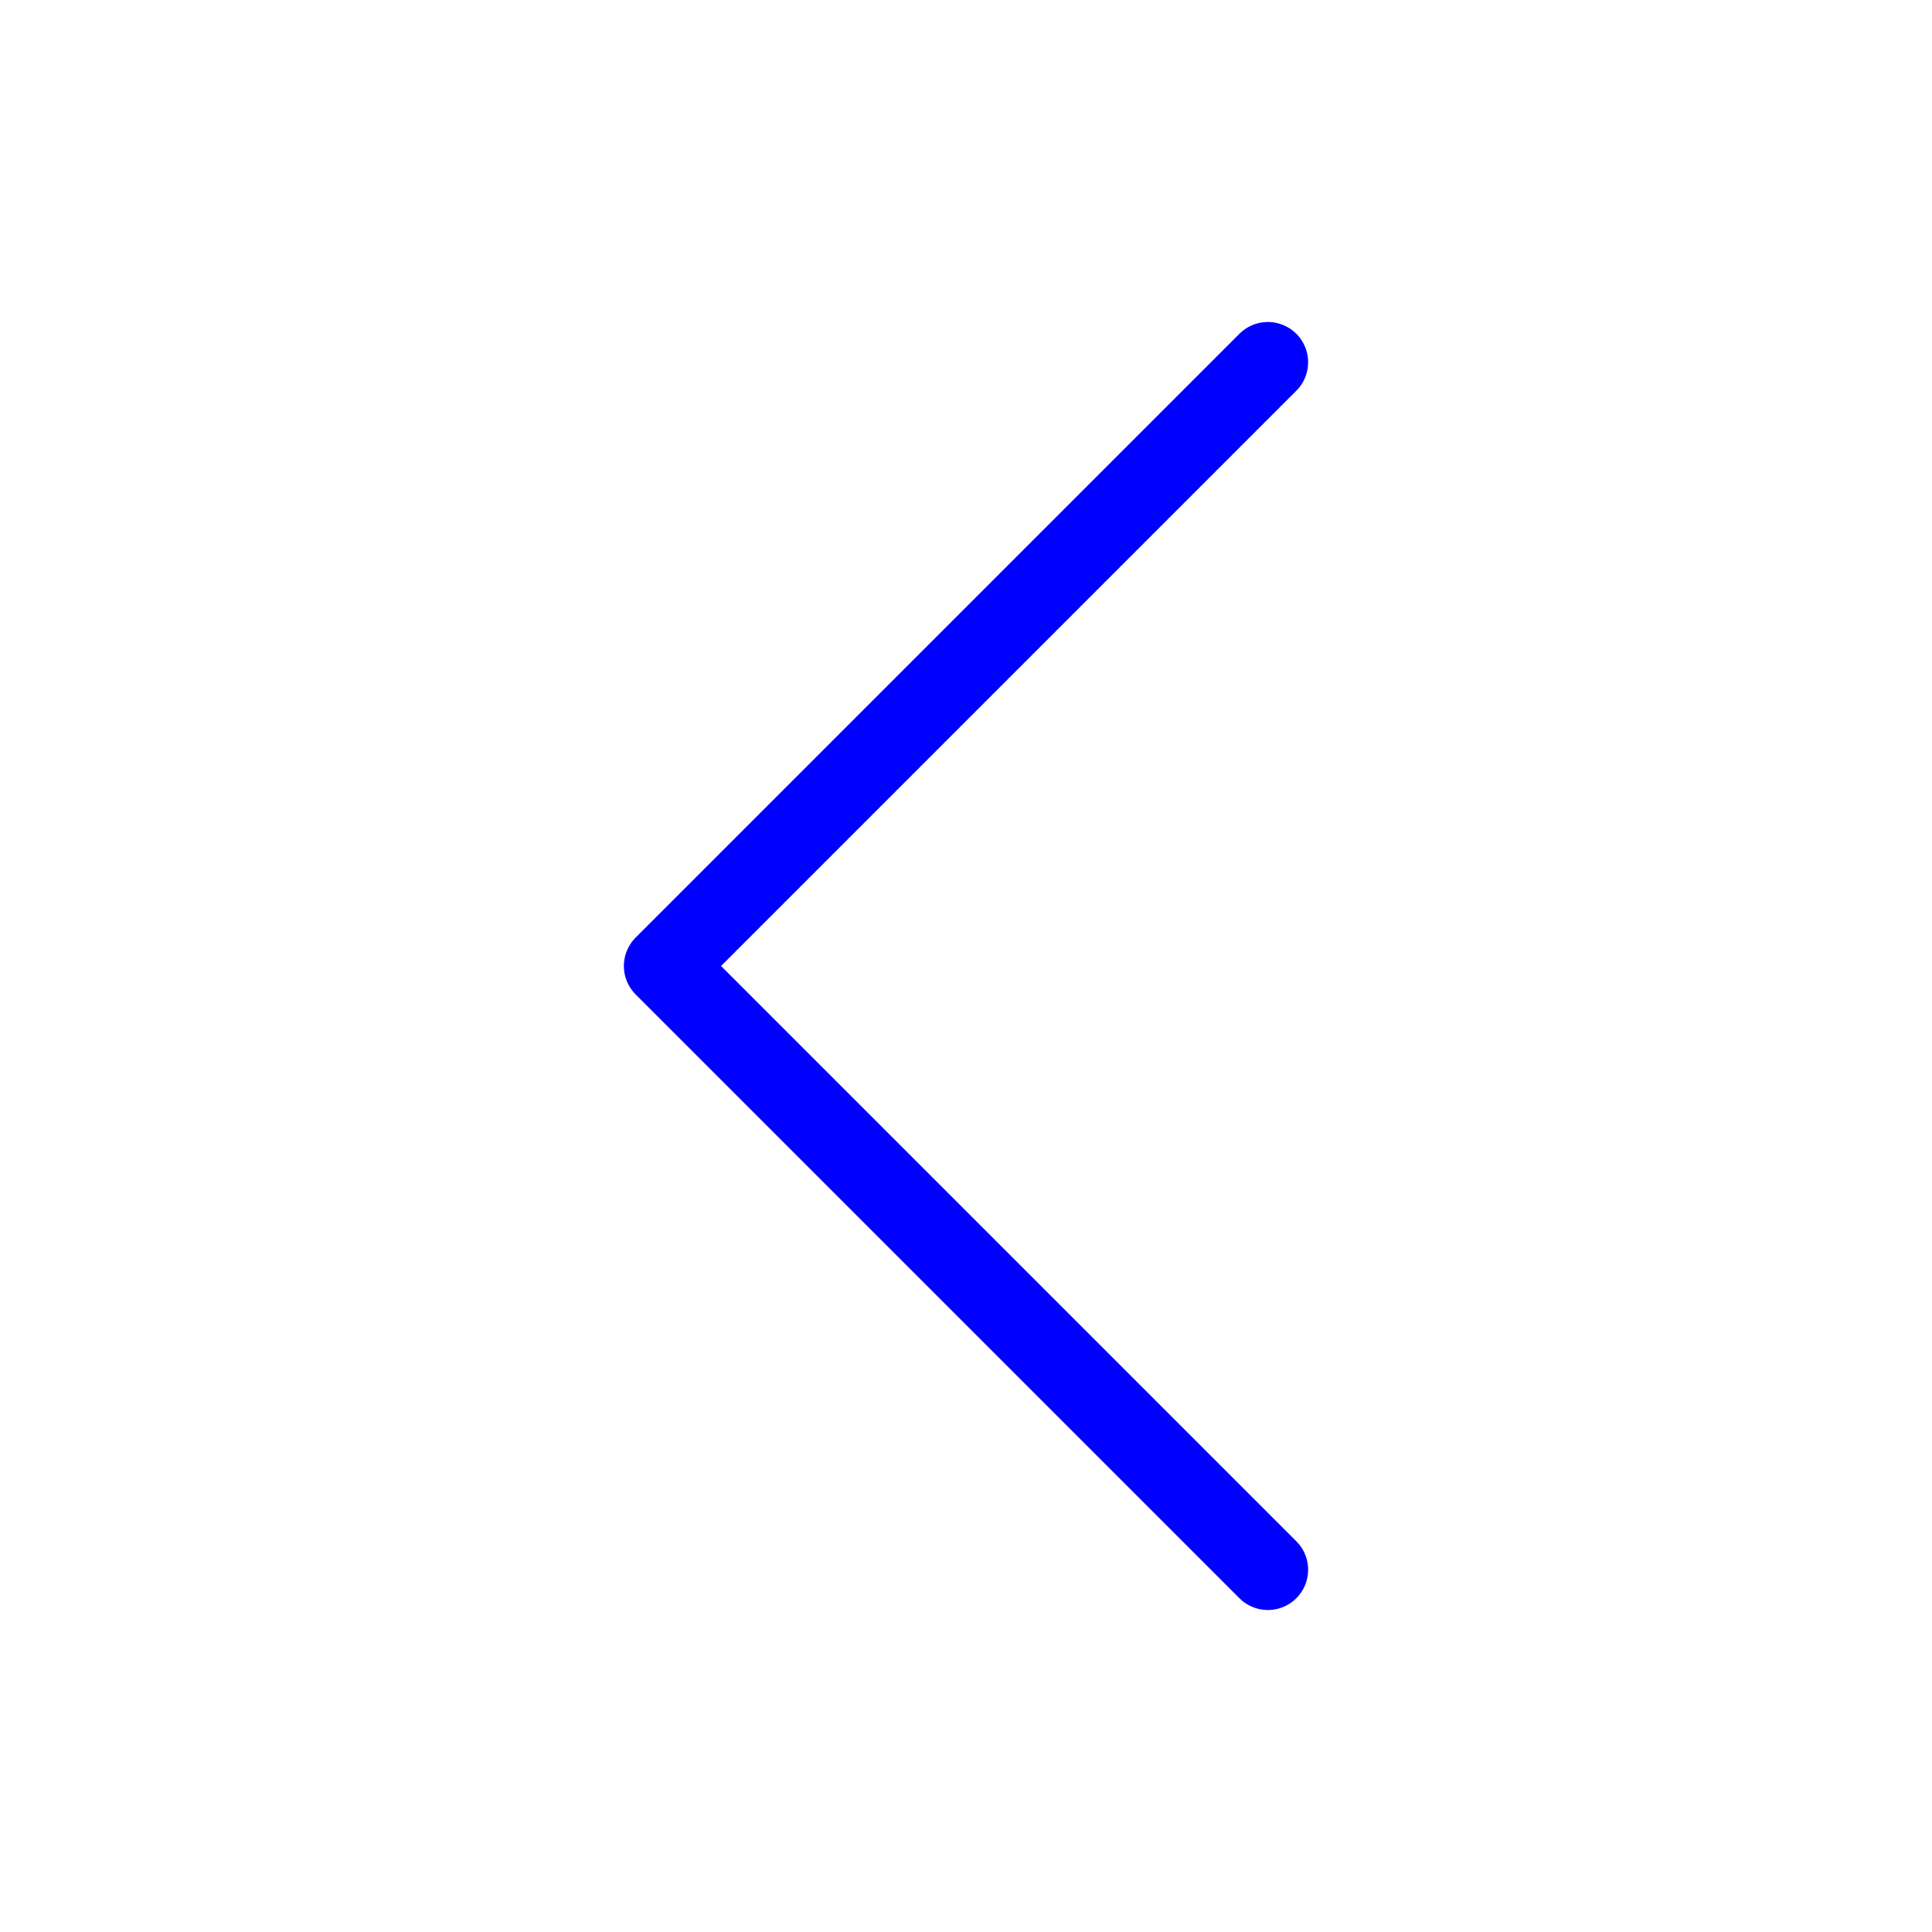
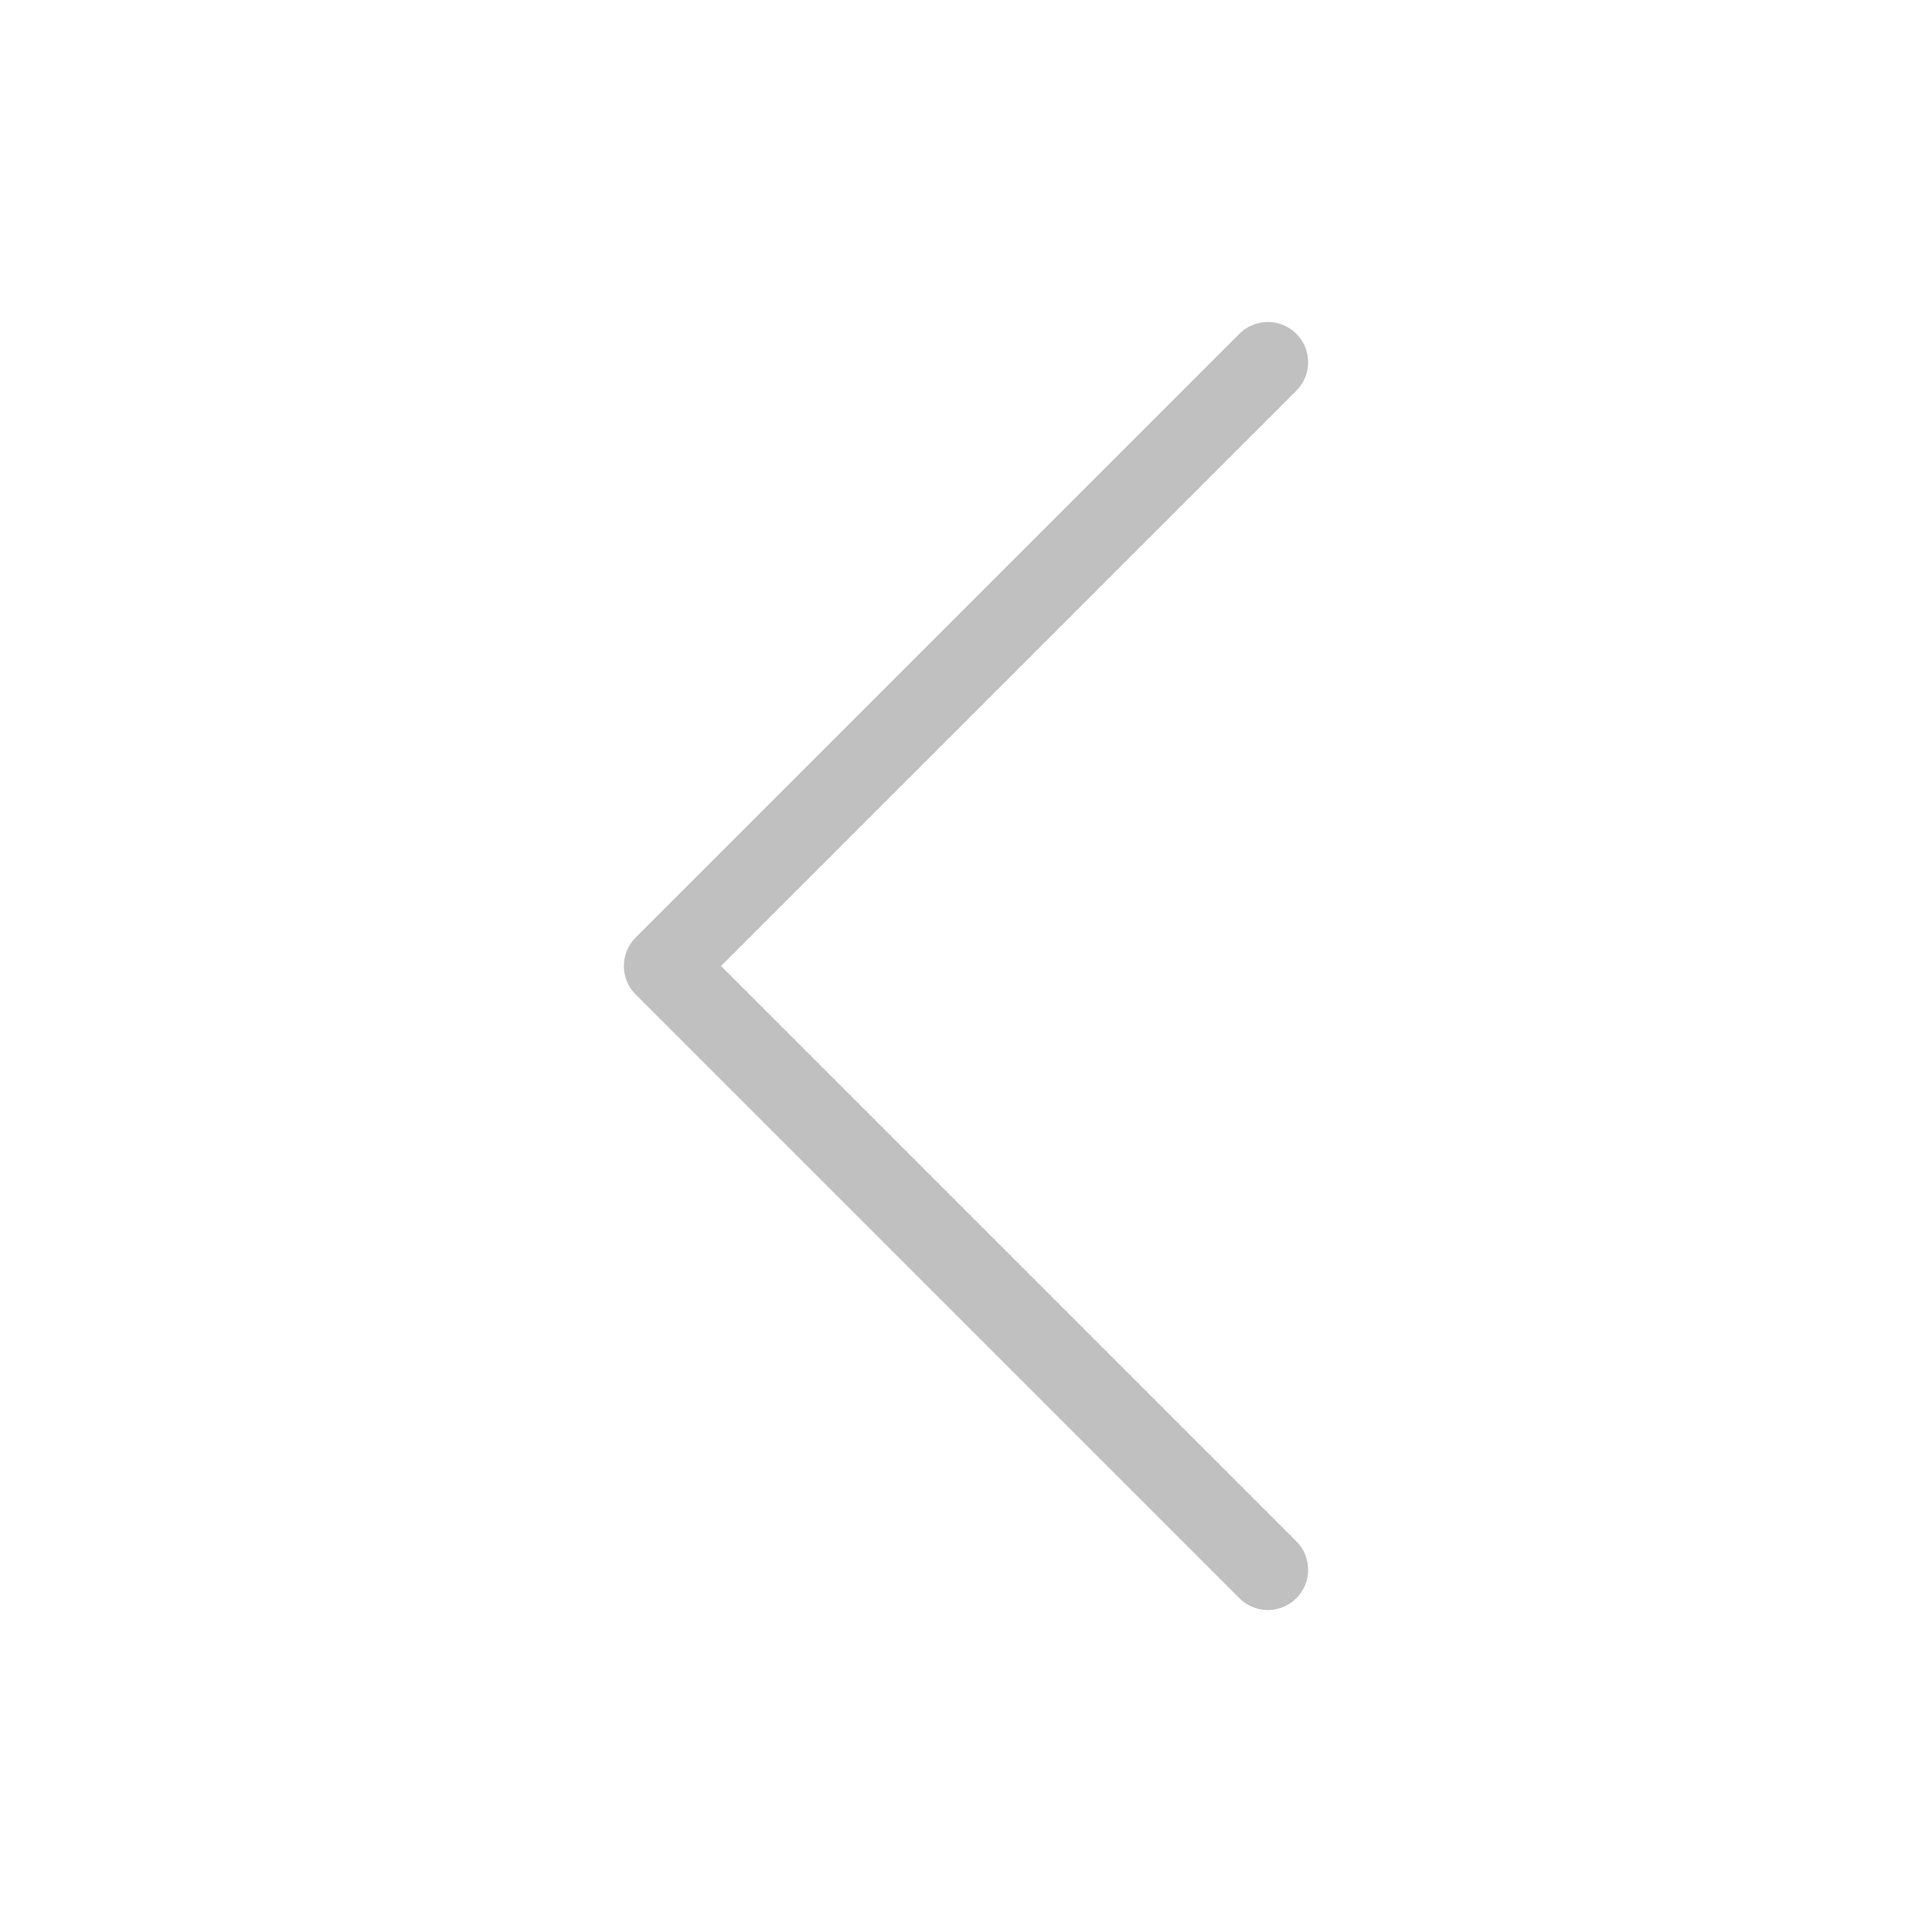
- <svg xmlns="http://www.w3.org/2000/svg" fill="none" viewBox="0 0 24 24" stroke-width="1" stroke="blue" class="w-6 h-6">
+ <svg xmlns="http://www.w3.org/2000/svg" fill="none" viewBox="0 0 24 24" stroke-width="1" stroke="silver" class="w-6 h-6">
  <path stroke-linecap="round" stroke-linejoin="round" d="M15.75 19.5L8.25 12l7.5-7.5" />
</svg>
